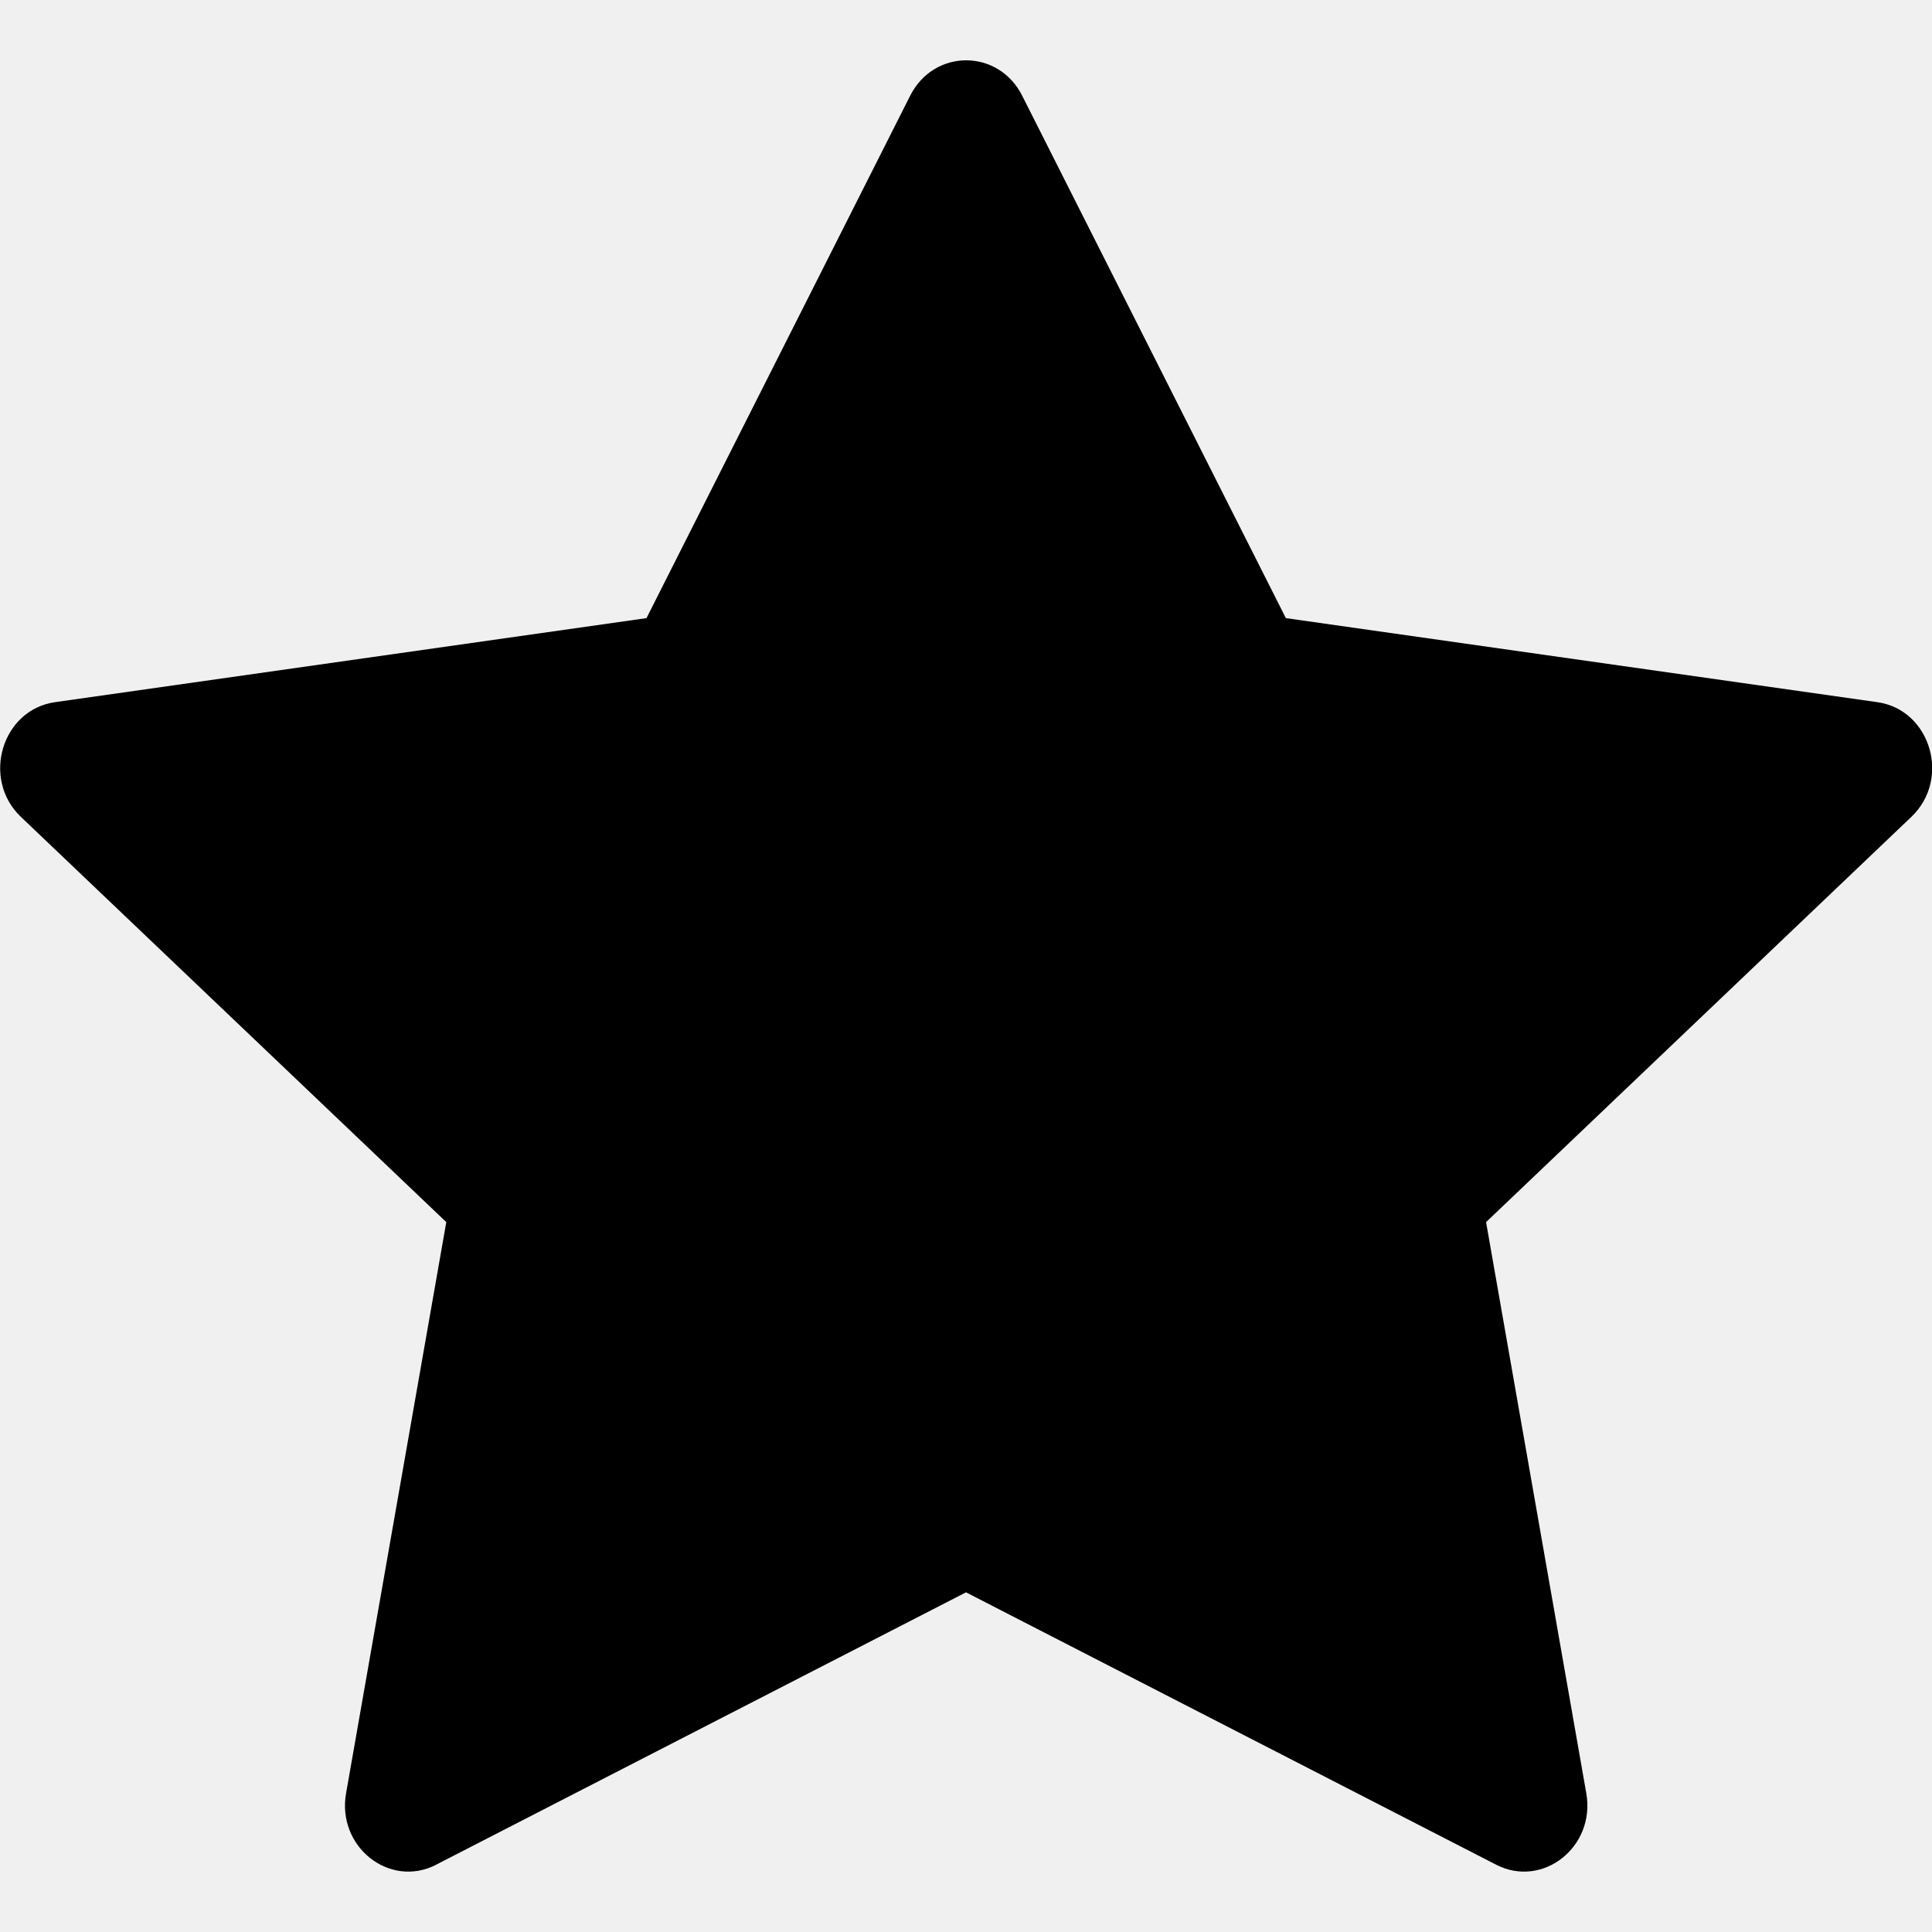
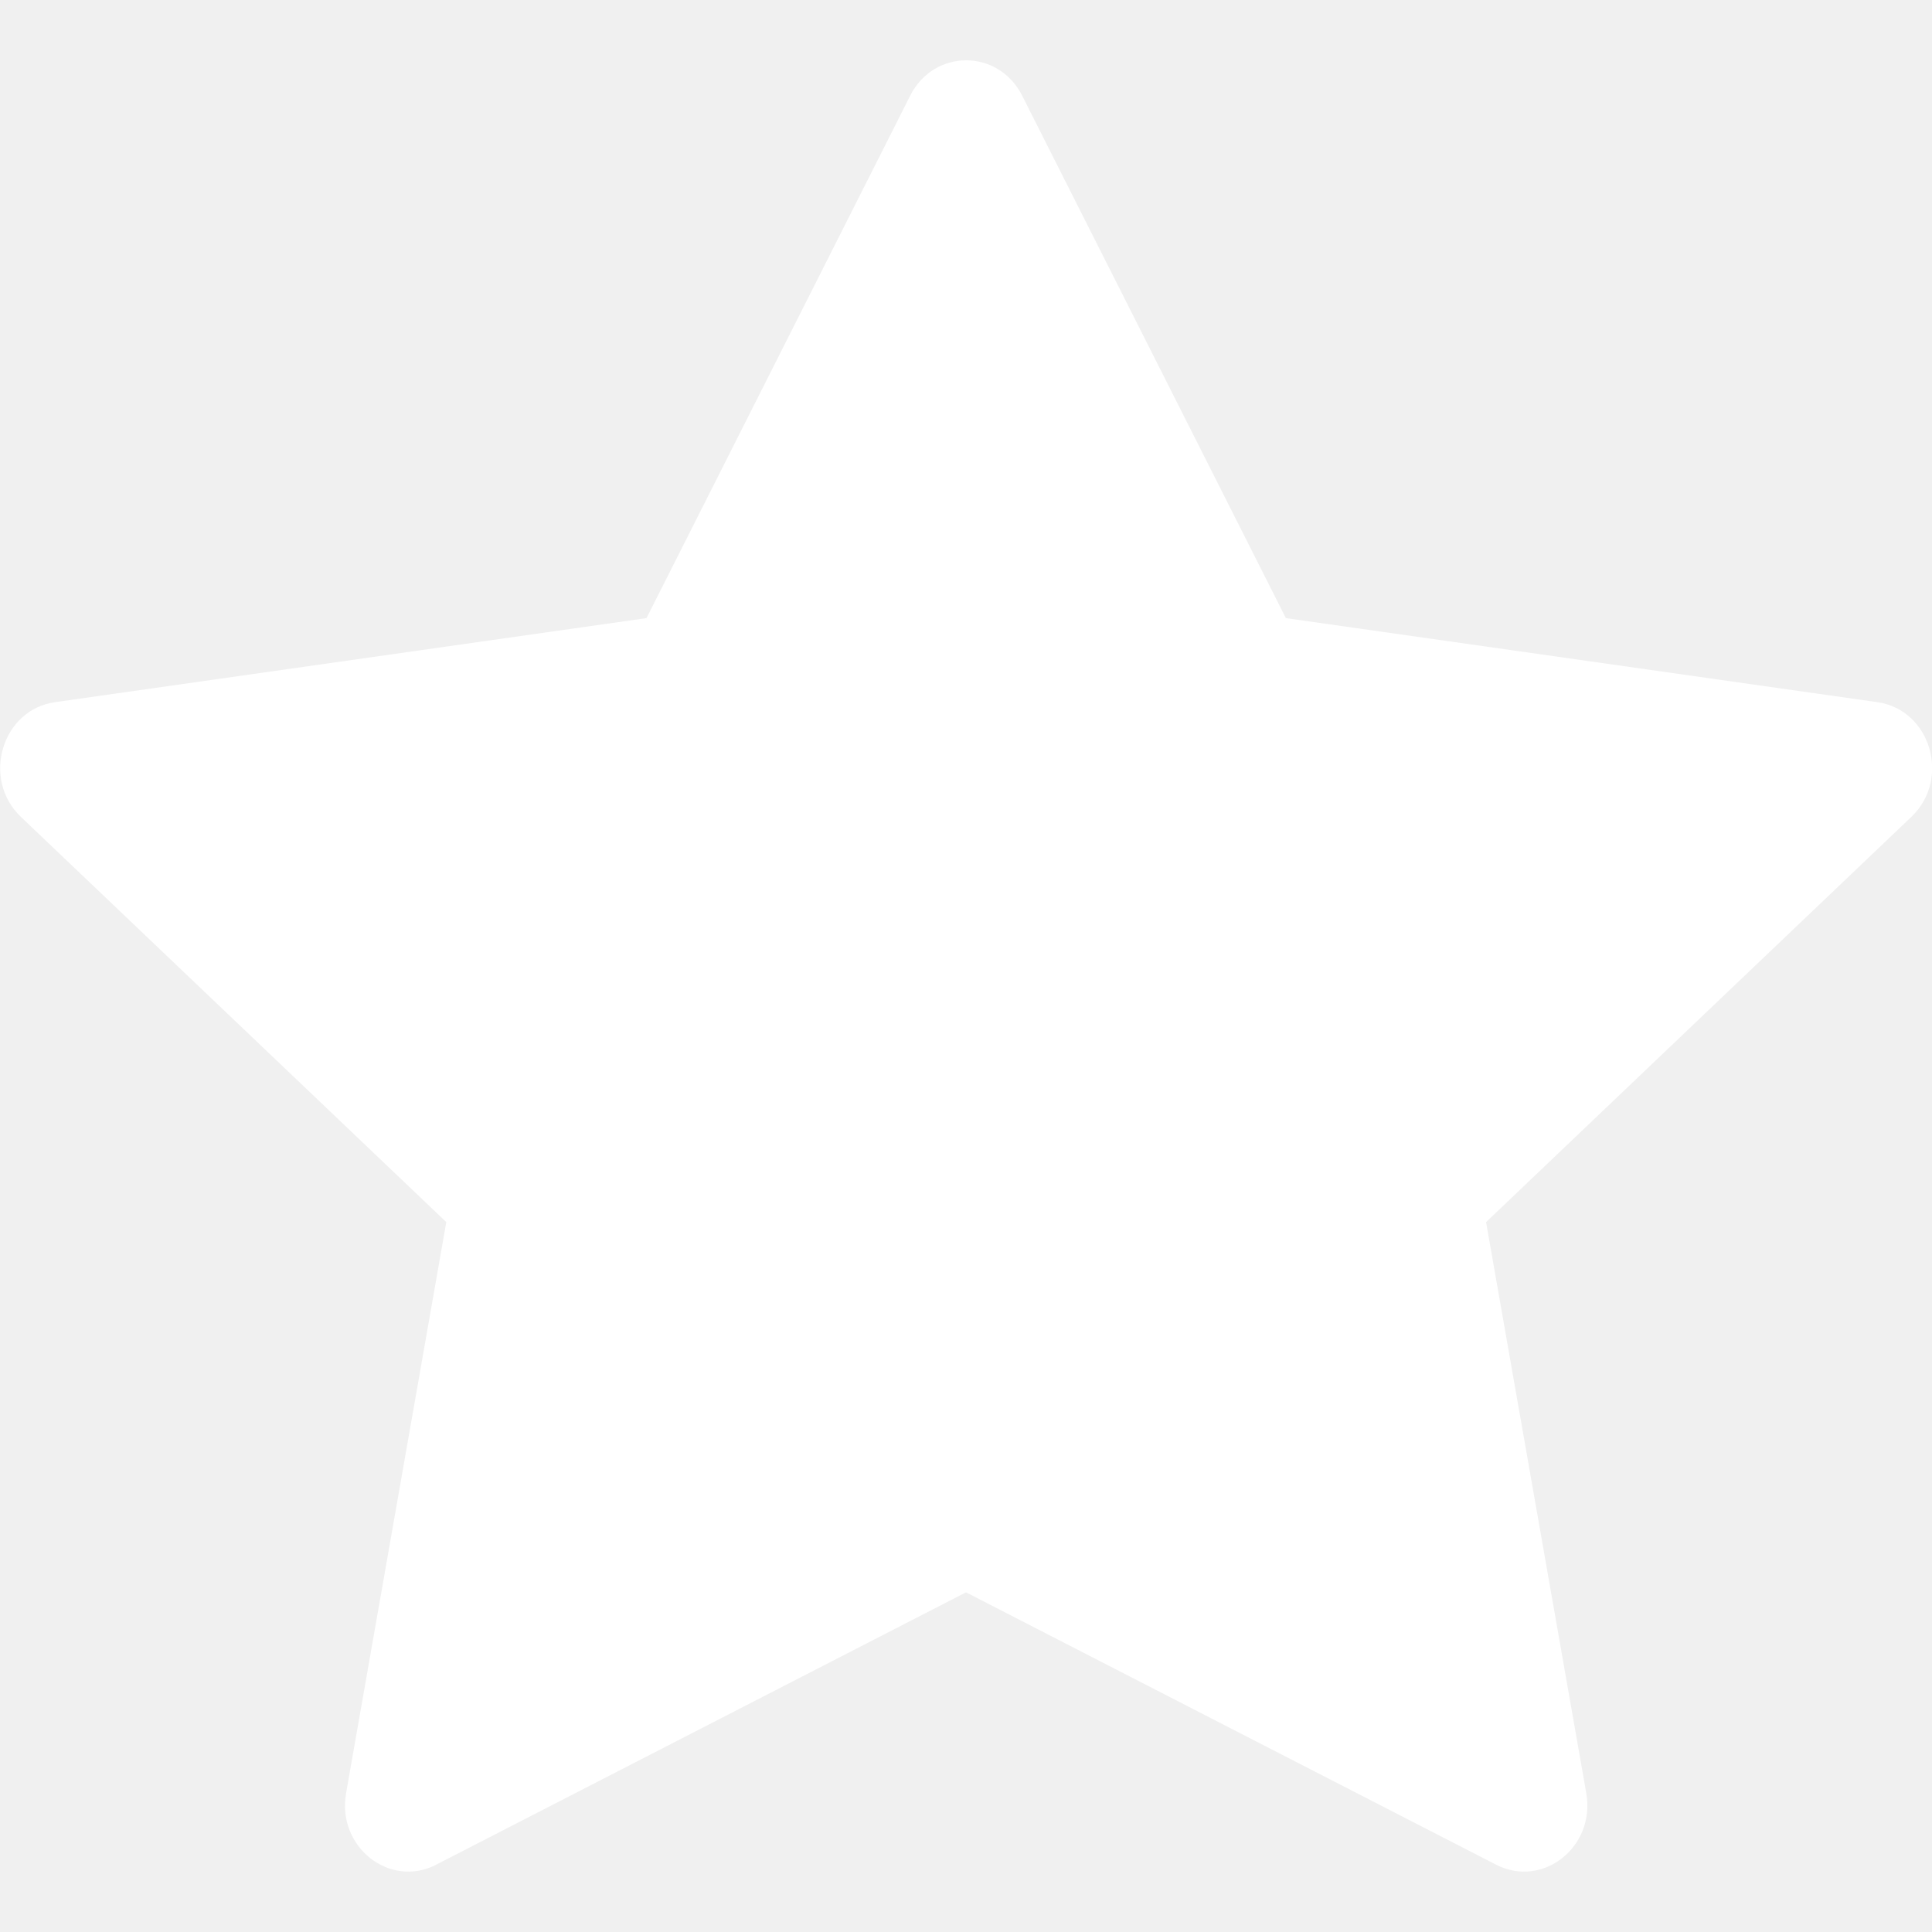
- <svg xmlns="http://www.w3.org/2000/svg" width="16" height="16" fill="currentColor" class="bi bi-star-fill" viewBox="0 0 16 16">
+ <svg xmlns="http://www.w3.org/2000/svg" width="16" height="16" fill="white" class="bi bi-star-fill" viewBox="0 0 16 16">
  <path d="M3.612 15.443c-.386.198-.824-.149-.746-.592l.83-4.73L.173 6.765c-.329-.314-.158-.888.283-.95l4.898-.696L7.538.792c.197-.39.73-.39.927 0l2.184 4.327 4.898.696c.441.062.612.636.282.95l-3.522 3.356.83 4.73c.078.443-.36.79-.746.592L8 13.187l-4.389 2.256z" />
</svg>
